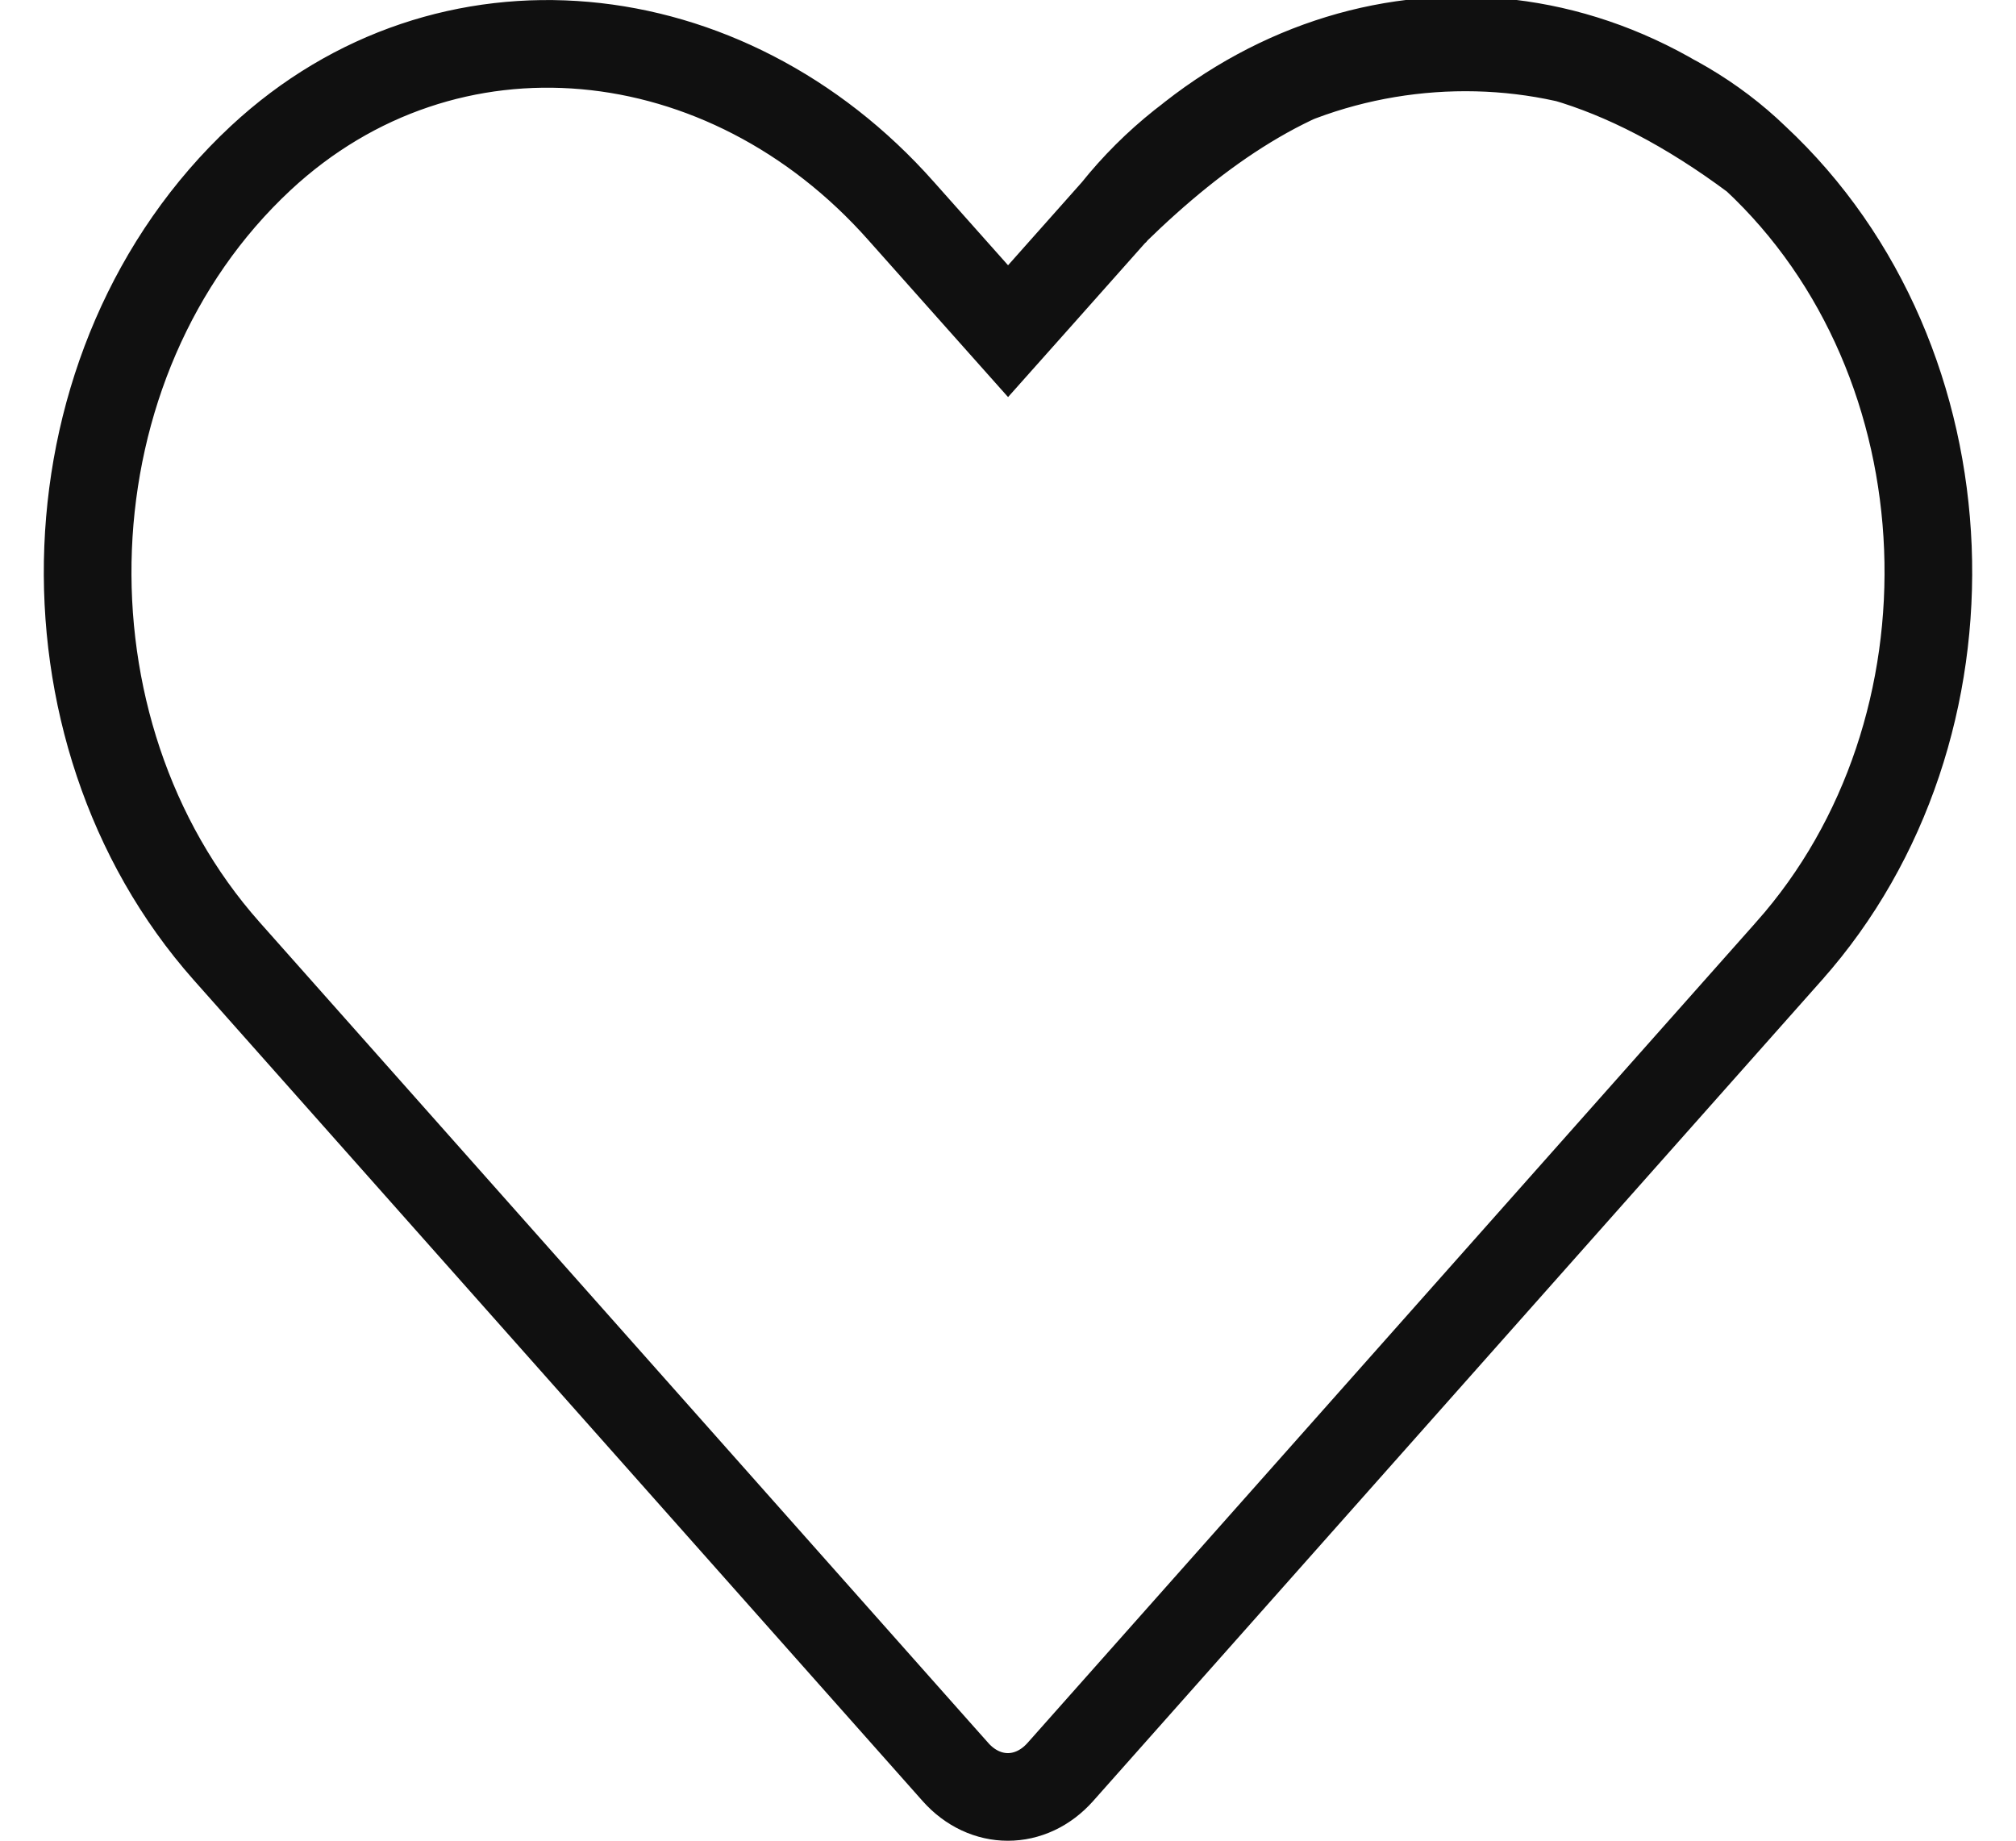
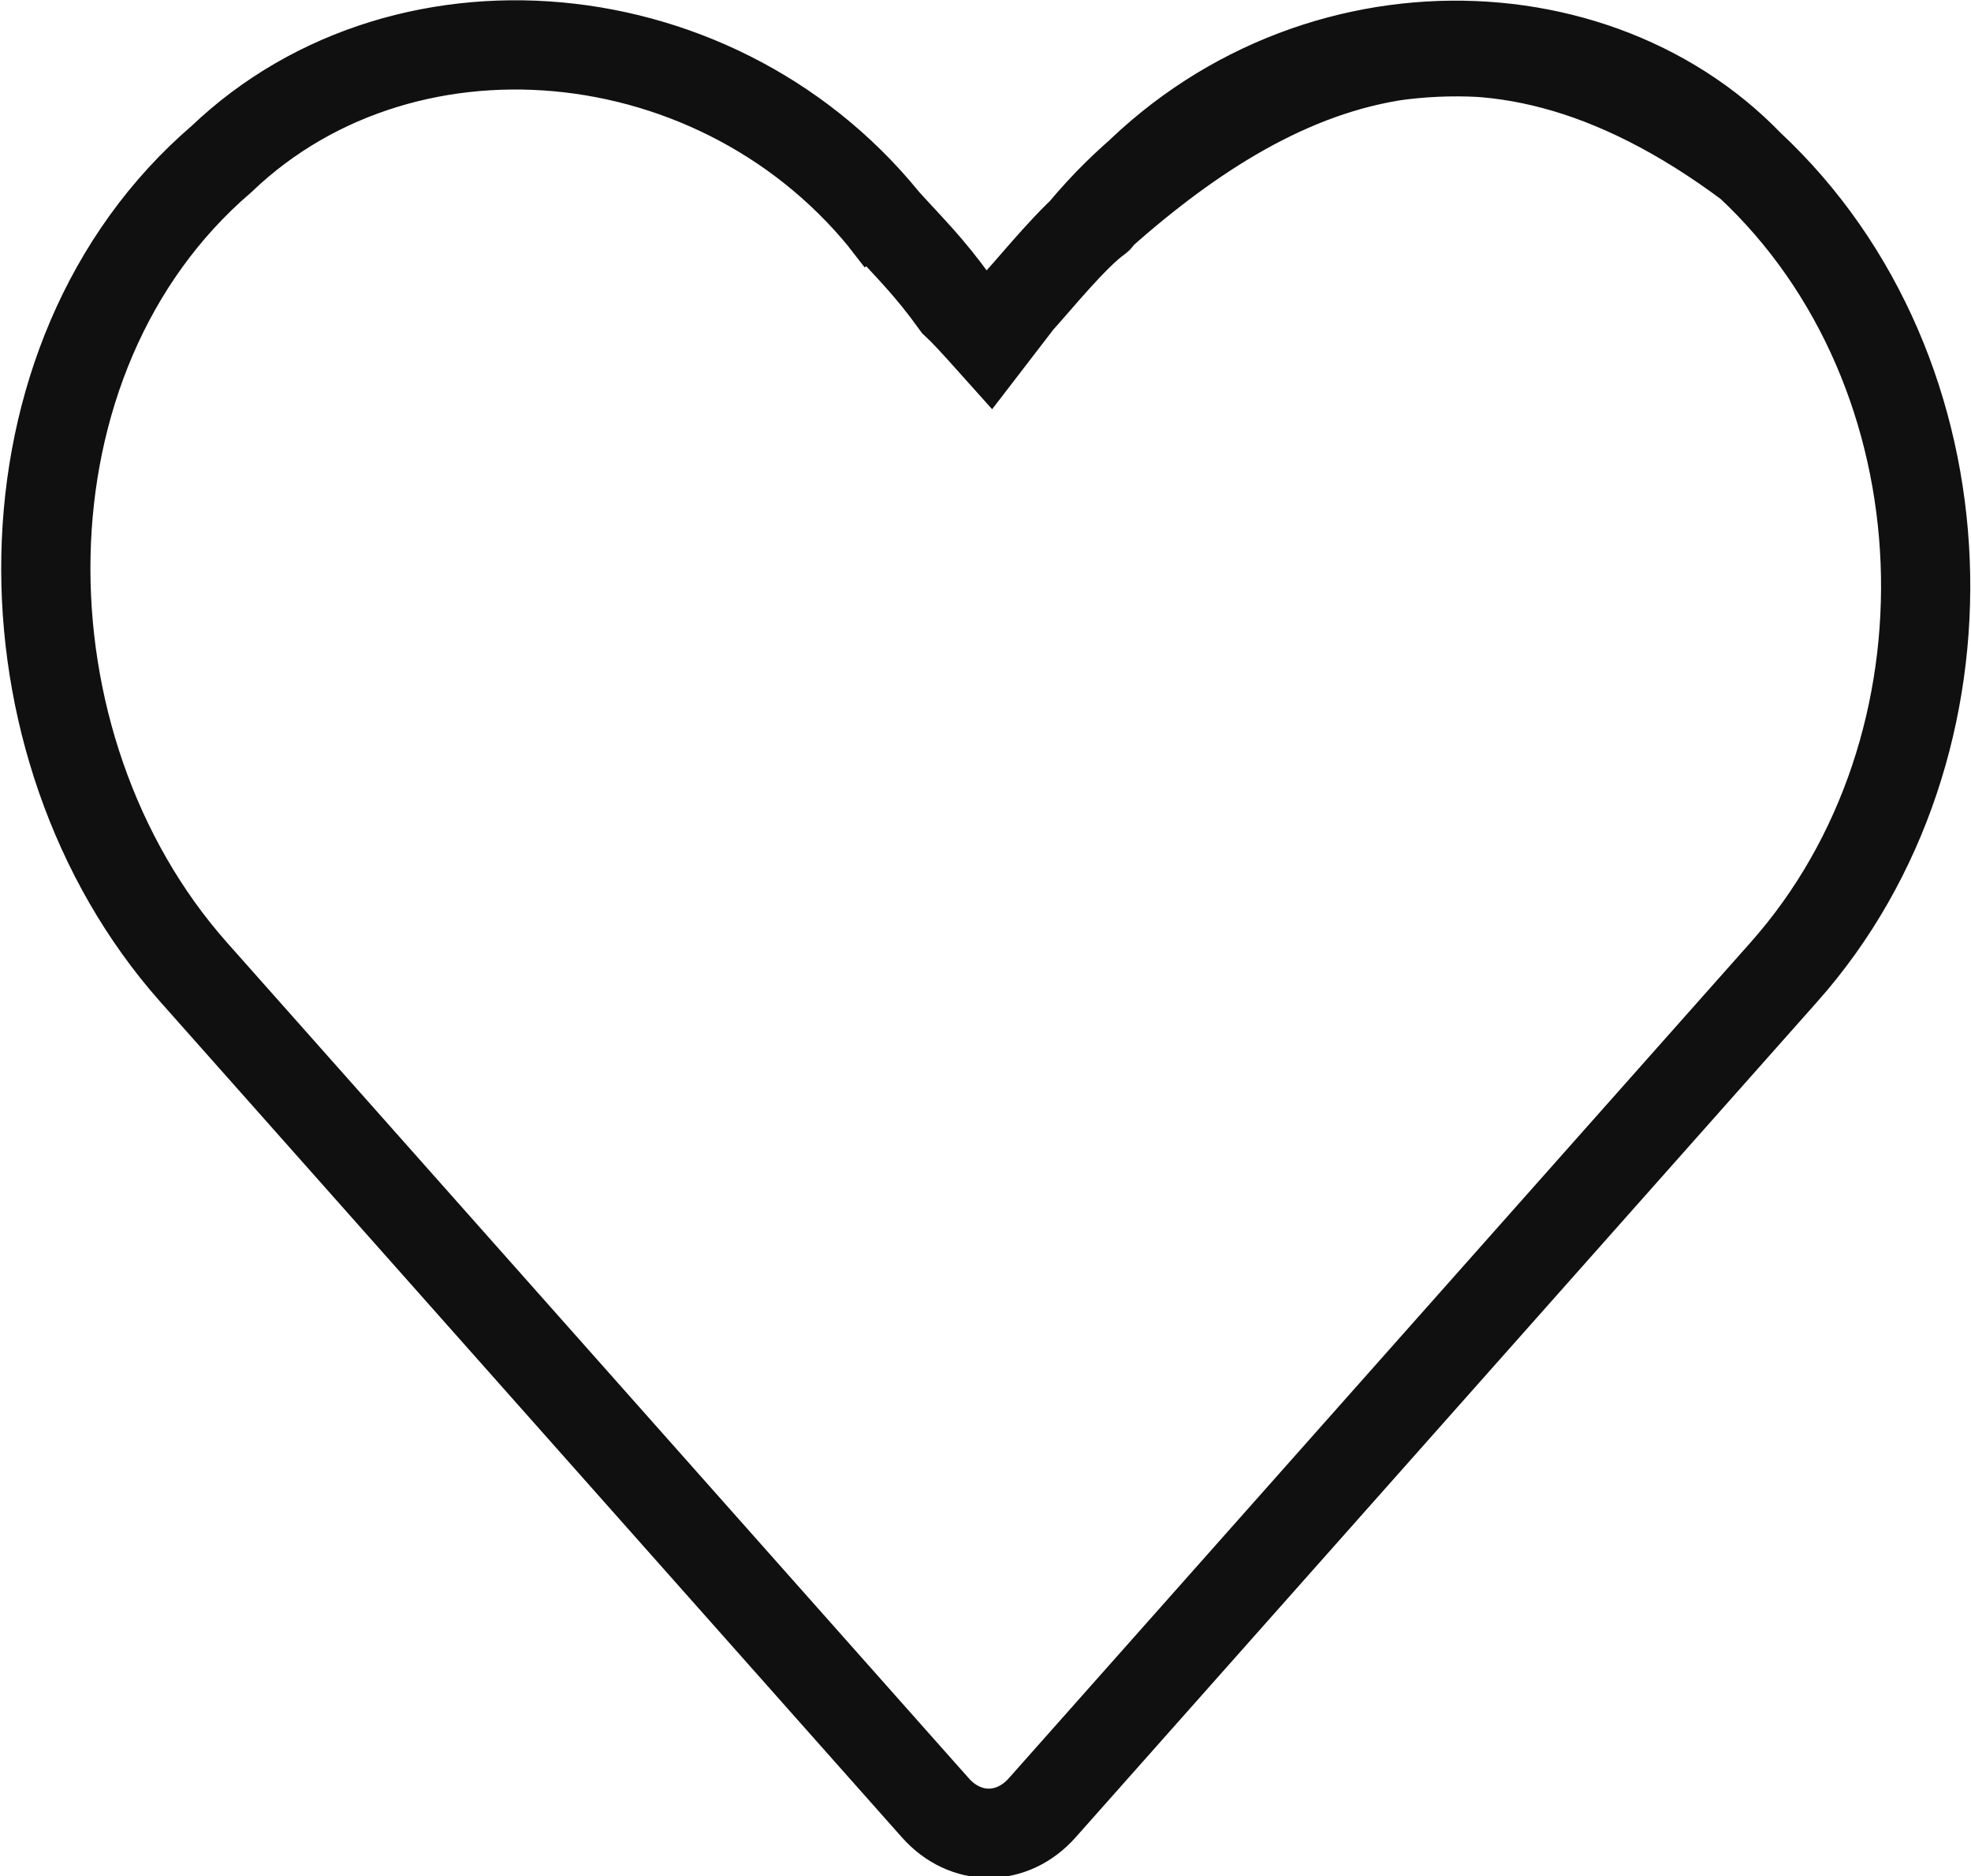
- <svg xmlns="http://www.w3.org/2000/svg" width="23" height="21" viewBox="0 0 23 21" fill="none" version="1.1" id="svg4">
-   <defs id="defs8" />
-   <path d="m 12.721,2.406 -3e-4,2.5e-4 -0.846,0.952 -0.374,0.42 -0.374,-0.42 -0.847,-0.952 -5e-4,-6.2e-4 C 8.282,0.153 5.097,-0.17 2.976,1.802 0.482,4.125 0.345,8.324 2.585,10.85 l 8.314,9.365 c 0,10e-5 10e-5,10e-5 10e-5,10e-5 0.338,0.381 0.861,0.381 1.199,0 l 10e-5,-10e-5 8.314,-9.366 10e-5,-10e-5 C 22.656,8.323 22.518,4.125 20.024,1.802 18.111,-0.045 14.546,0.12 12.721,2.406 Z m 0,0 C 14.645,0.118 17.747,-0.238 20.024,1.802 16.933,-0.504 14.64,0.532 12.721,2.406 Z" stroke="#101010" id="path2" />
+ <svg xmlns="http://www.w3.org/2000/svg" width="22.093" height="21.02" viewBox="0 0 22.093 21.02" fill="none" version="1.1" id="svg11">
+   <defs id="defs9">
+     <linearGradient id="paint0_linear_25368_713" x1="11.5" y1="-5.459" x2="3.934" y2="27.993" gradientUnits="userSpaceOnUse">
+       <stop stop-color="#9356DC" id="stop4" />
+       <stop offset="1" stop-color="#FF79DA" id="stop6" />
+     </linearGradient>
+   </defs>
+   <g id="layer1" style="display:none" transform="translate(-0.4295446,0.00607104)">
+     <path d="M 20.365,1.437 C 18.01,-0.752 14.508,-0.359 12.347,2.074 L 11.5,3.026 10.654,2.074 C 8.497,-0.359 4.991,-0.752 2.636,1.437 -0.063,3.949 -0.204,8.459 2.21,11.182 l 8.314,9.366 c 0.537,0.605 1.409,0.605 1.946,0 L 20.786,11.182 C 23.205,8.459 23.063,3.949 20.365,1.437 Z" fill="url(#paint0_linear_25368_713)" id="path2" style="fill:url(#paint0_linear_25368_713)" />
+   </g>
+   <g id="layer2" style="display:inline" transform="translate(-0.4295446,0.00607104)">
+     <g style="fill:none" id="g59" transform="translate(0.01411417,0.03775502)">
+       <path d="m 12.721,2.406 -3e-4,2.5e-4 C 12.449,2.603 12.051,3.095 11.836,3.332 L 11.507,3.76 C 11.362,3.598 11.221,3.444 11.127,3.357 10.823,2.935 10.619,2.744 10.323,2.416 L 10.502,2.646 C 8.669,0.13 5.002,-0.272 2.899,1.738 0.308,3.959 0.345,8.324 2.585,10.85 l 8.314,9.365 c 0,10e-5 10e-5,10e-5 10e-5,10e-5 0.338,0.381 0.861,0.381 1.199,0 l 10e-5,-10e-5 8.314,-9.366 10e-5,-10e-5 C 22.656,8.323 22.518,4.125 20.024,1.802 18.202,-0.091 14.702,-0.052 12.721,2.406 Z M 12.567,2.53 C 14.413,0.327 17.737,-0.243 20.024,1.802 16.933,-0.504 14.571,0.692 12.567,2.53 Z" stroke="#101010" id="path2-3" />
+     </g>
+   </g>
</svg>
